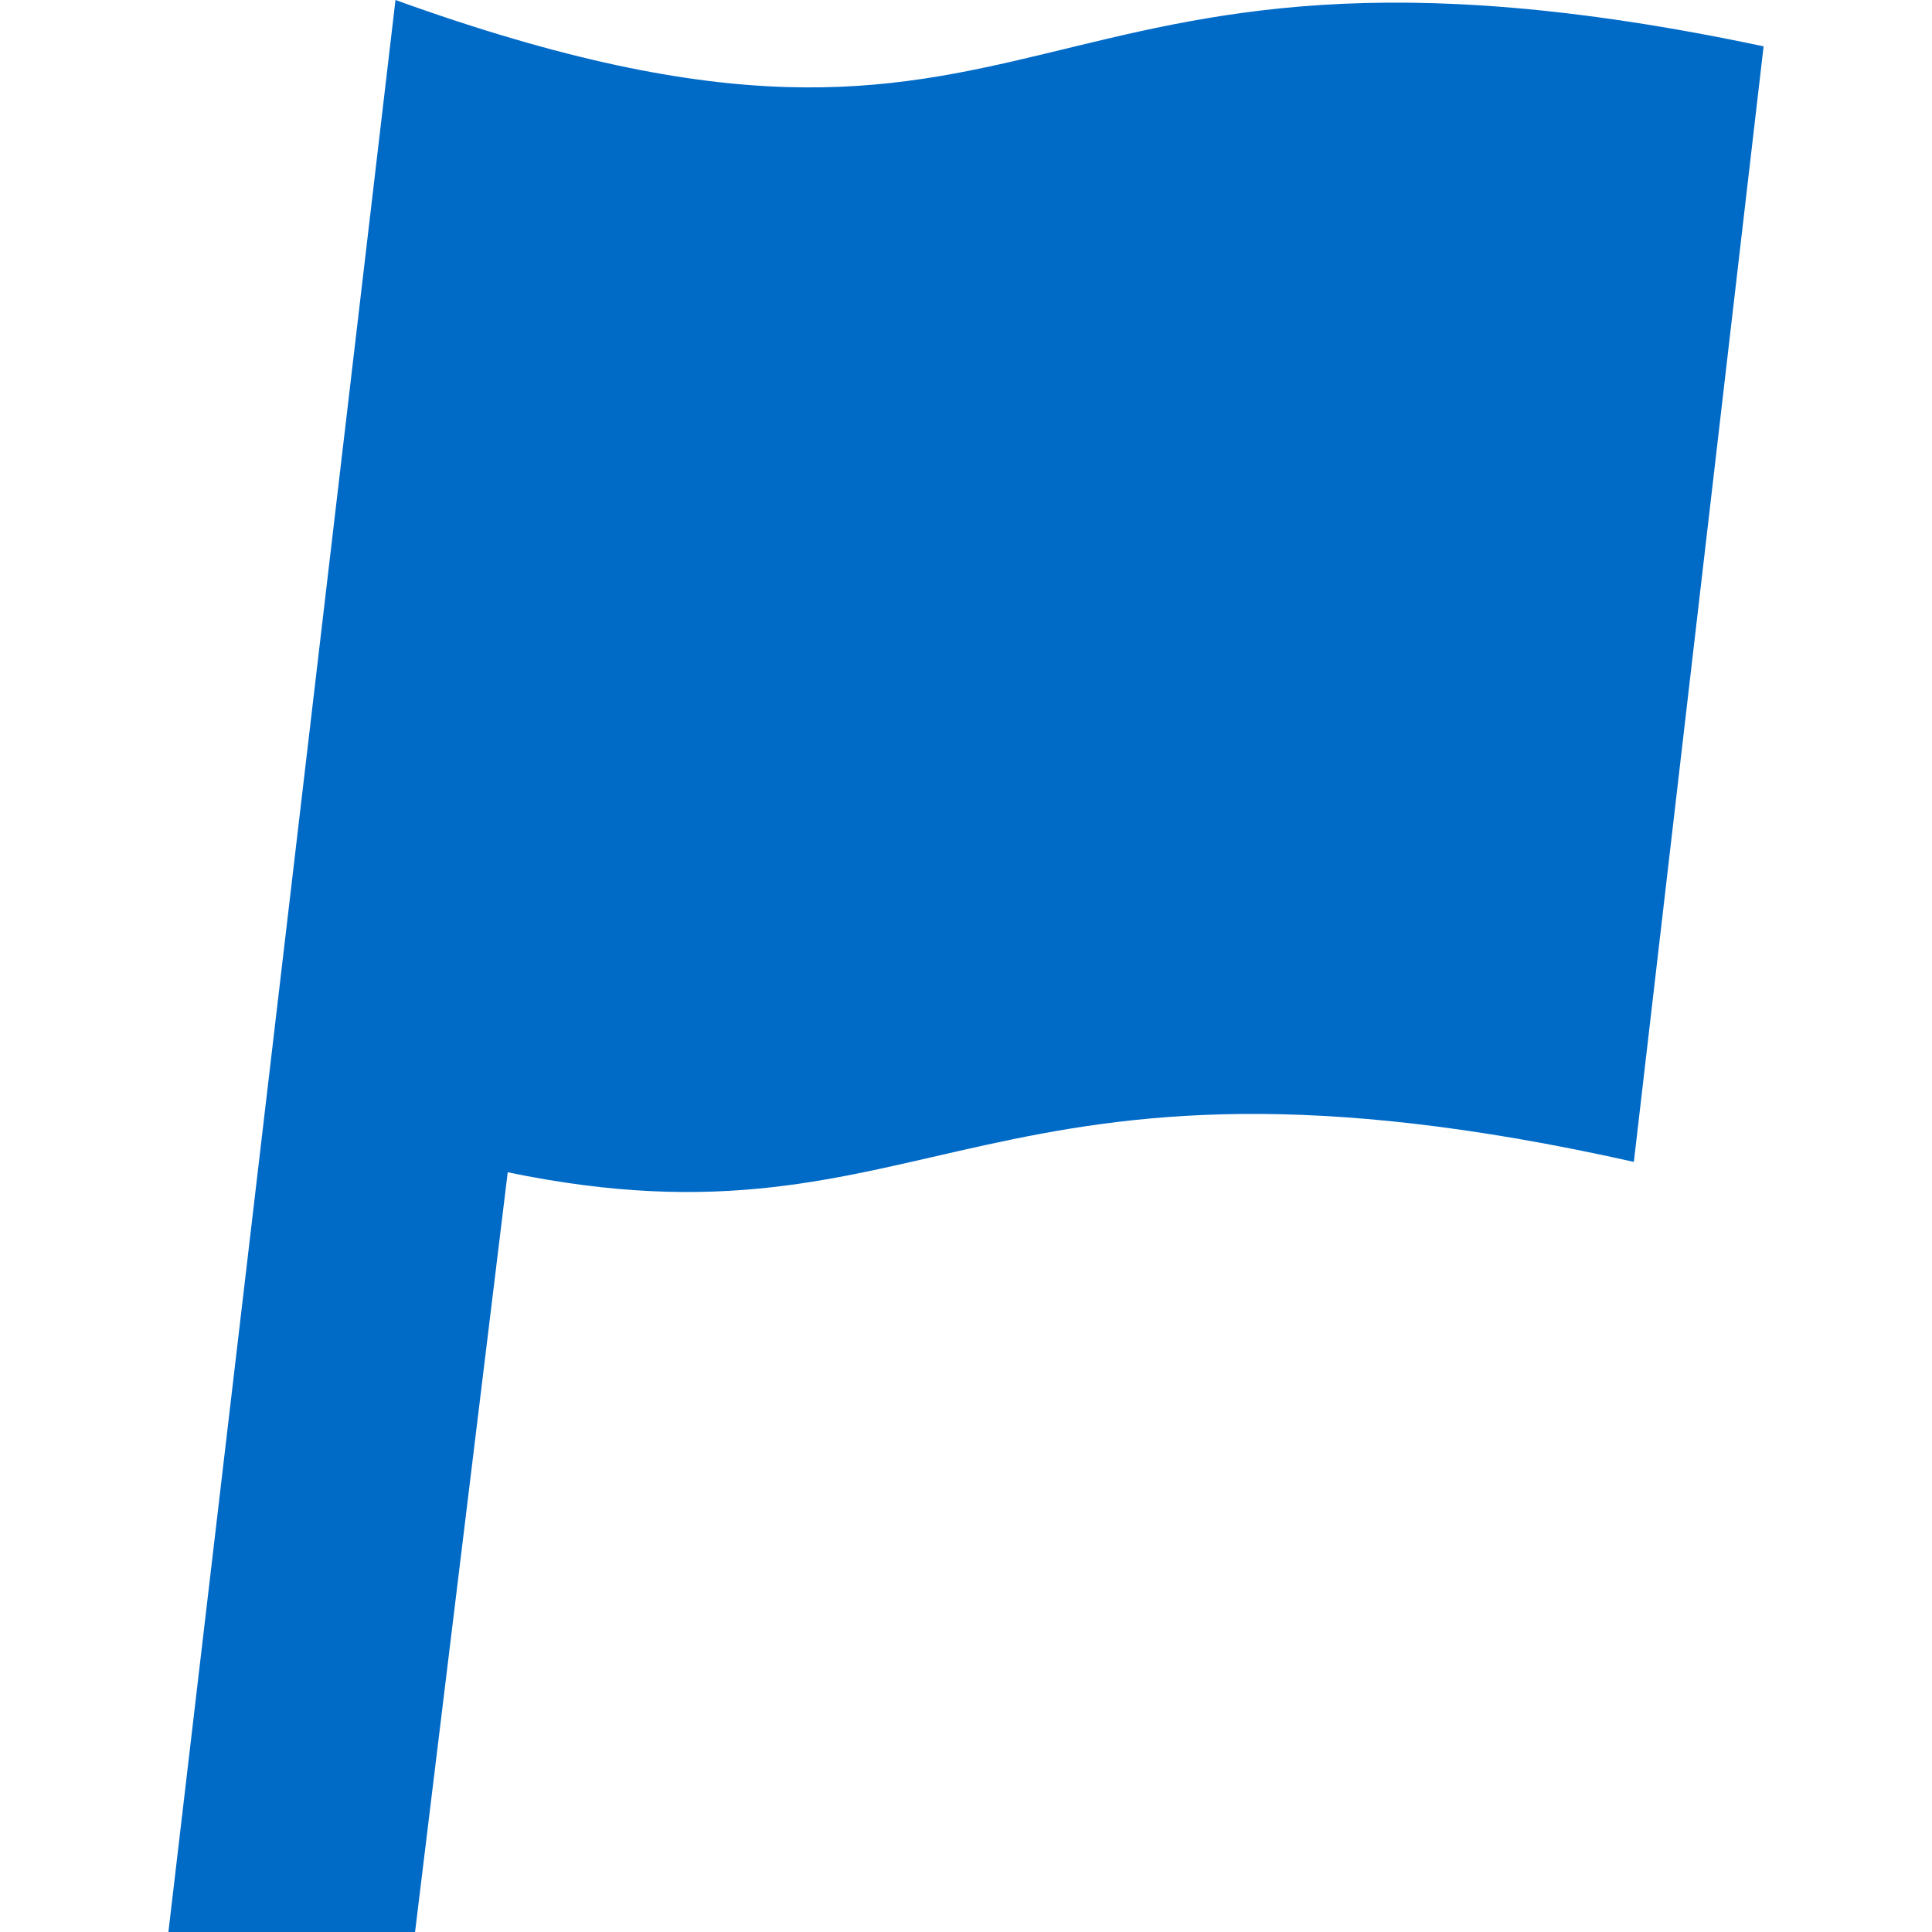
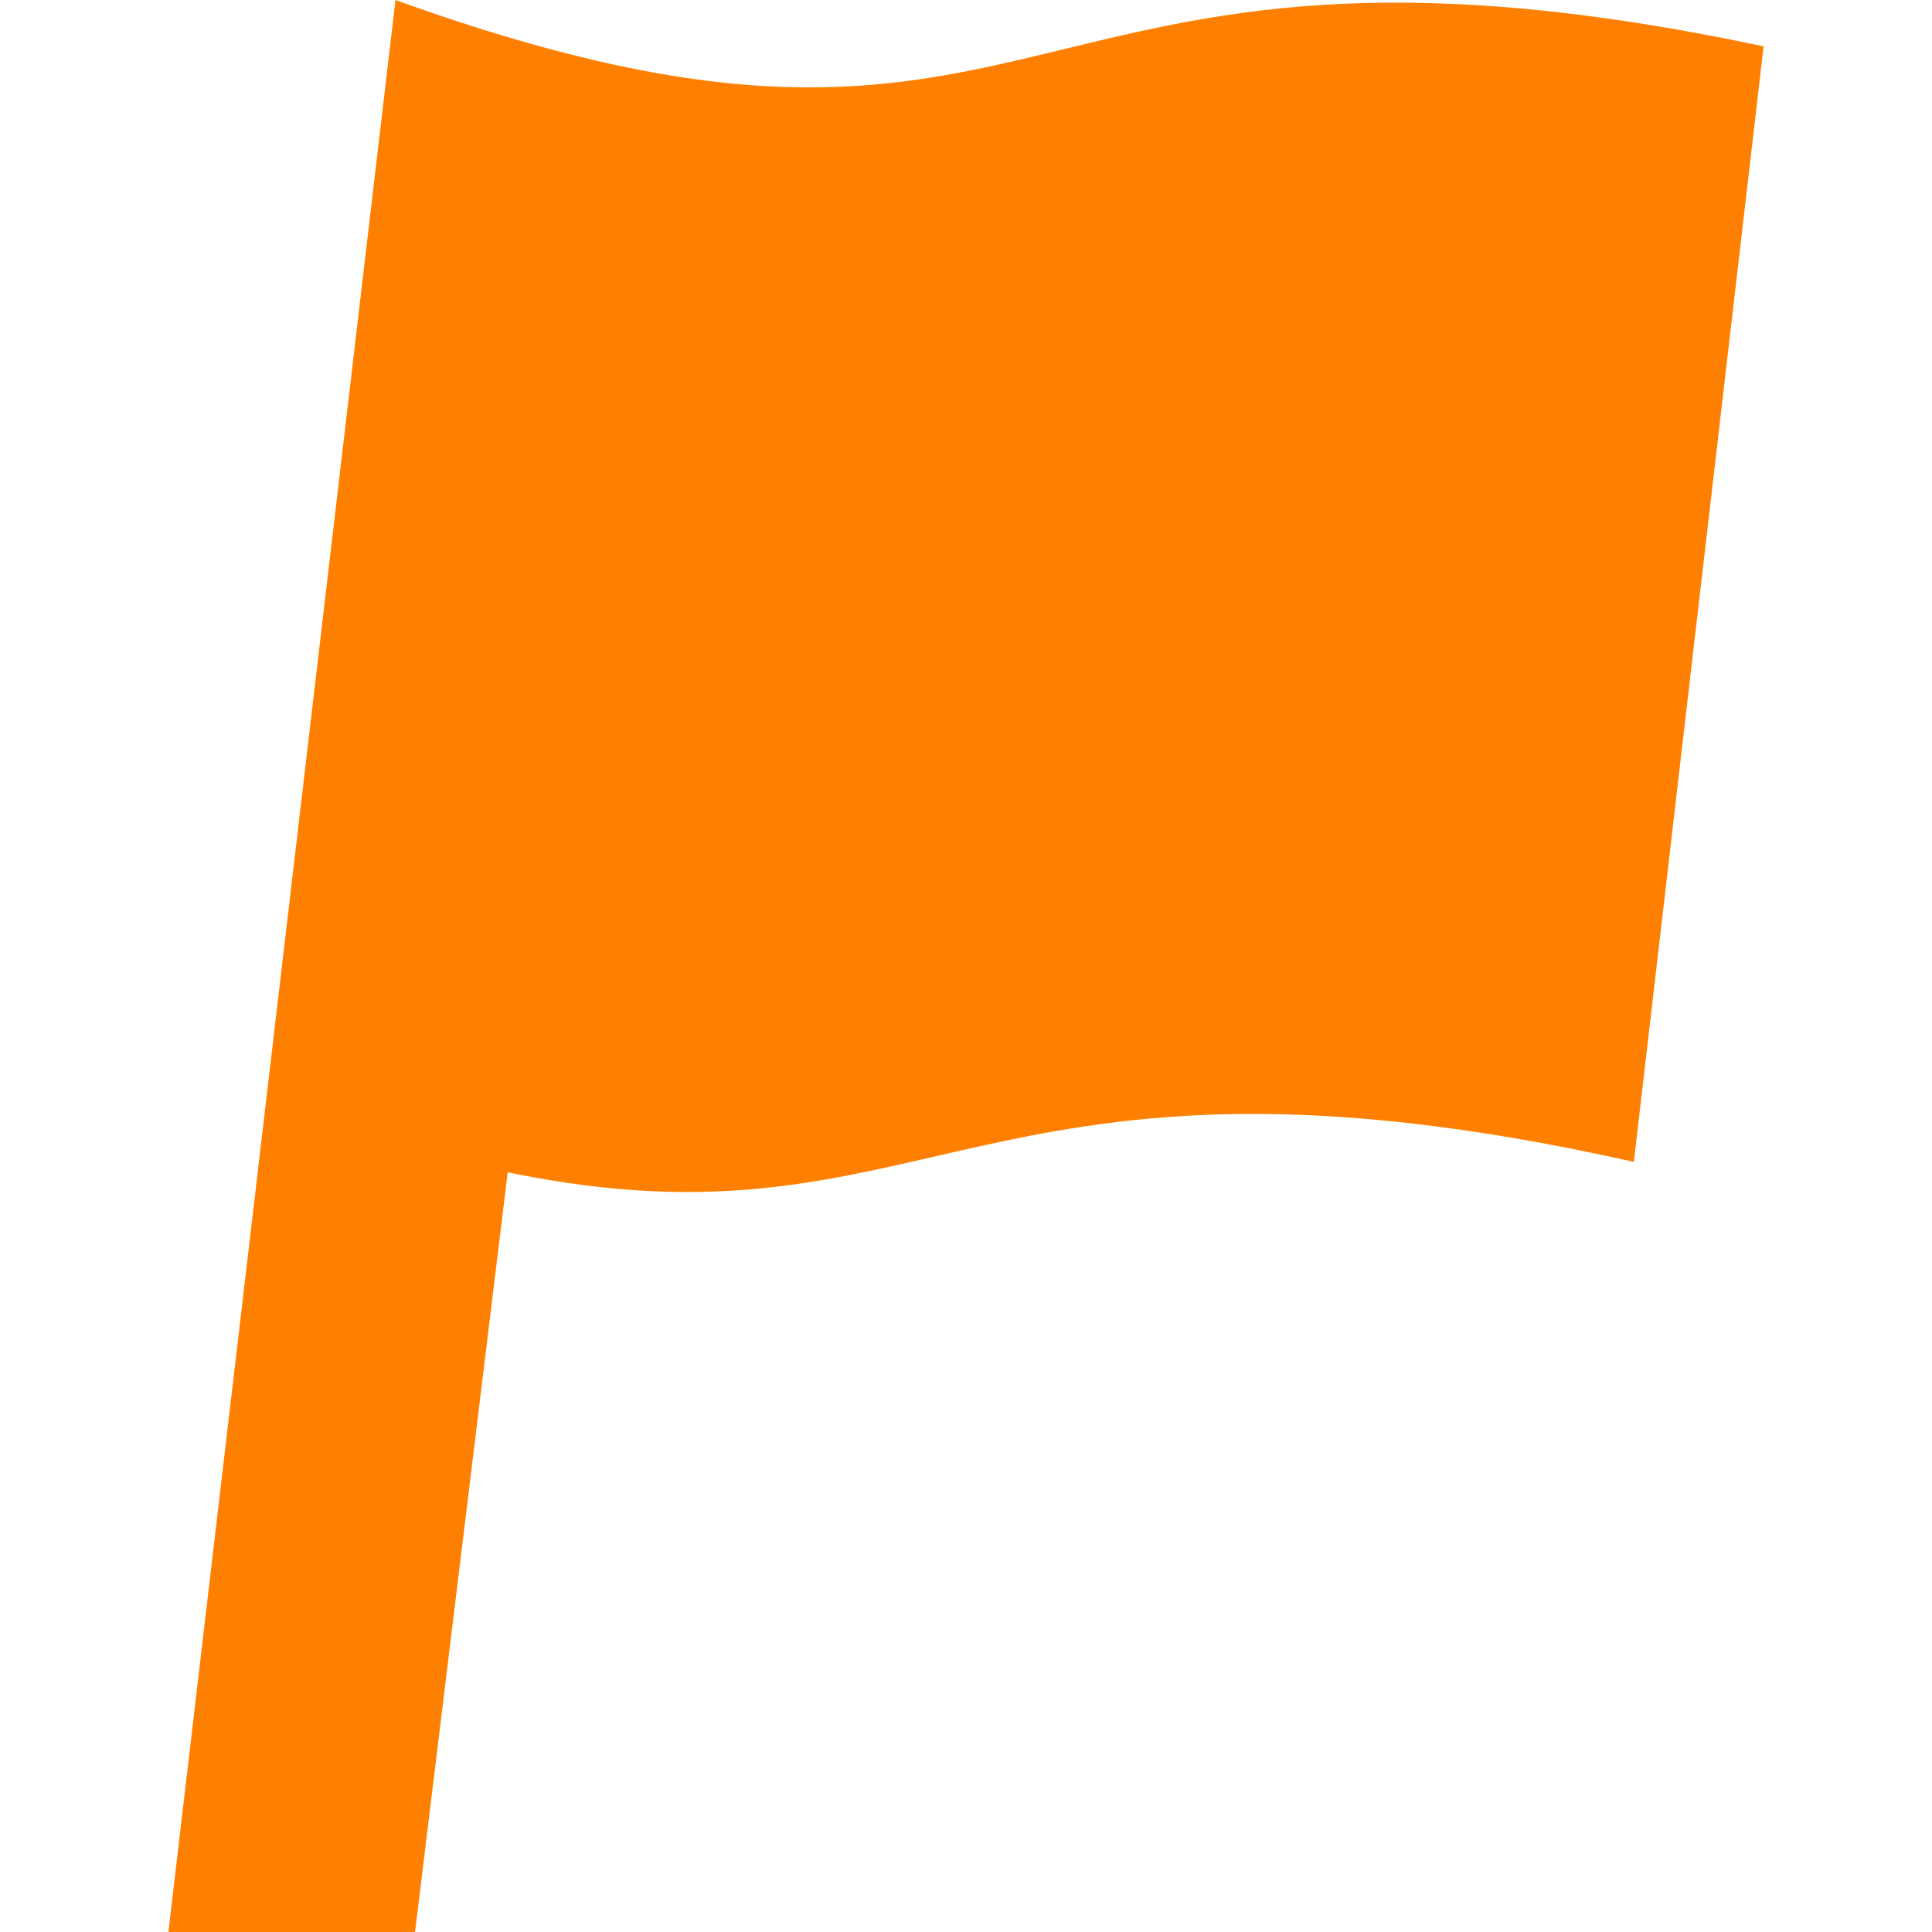
<svg xmlns="http://www.w3.org/2000/svg" version="1.1" id="_x32_" x="0px" y="0px" viewBox="0 0 512 512" style="width: 256px; height: 256px; opacity: 1;" xml:space="preserve">
  <style type="text/css">
	.st0{fill:#4B4B4B;}
</style>
  <g>
-     <path class="st0" d="M104.807,0L44.628,512h65.365l24.56-201.333c113.051,23.412,124.71-41.674,298.434-2.754l34.385-295.629   C264.736-30.676,283.44,64.453,104.807,0z" style="fill: rgb(0, 106, 199);" />
+     <path class="st0" d="M104.807,0L44.628,512h65.365l24.56-201.333c113.051,23.412,124.71-41.674,298.434-2.754l34.385-295.629   C264.736-30.676,283.44,64.453,104.807,0z" style="fill: #FF8000;" />
  </g>
</svg>
